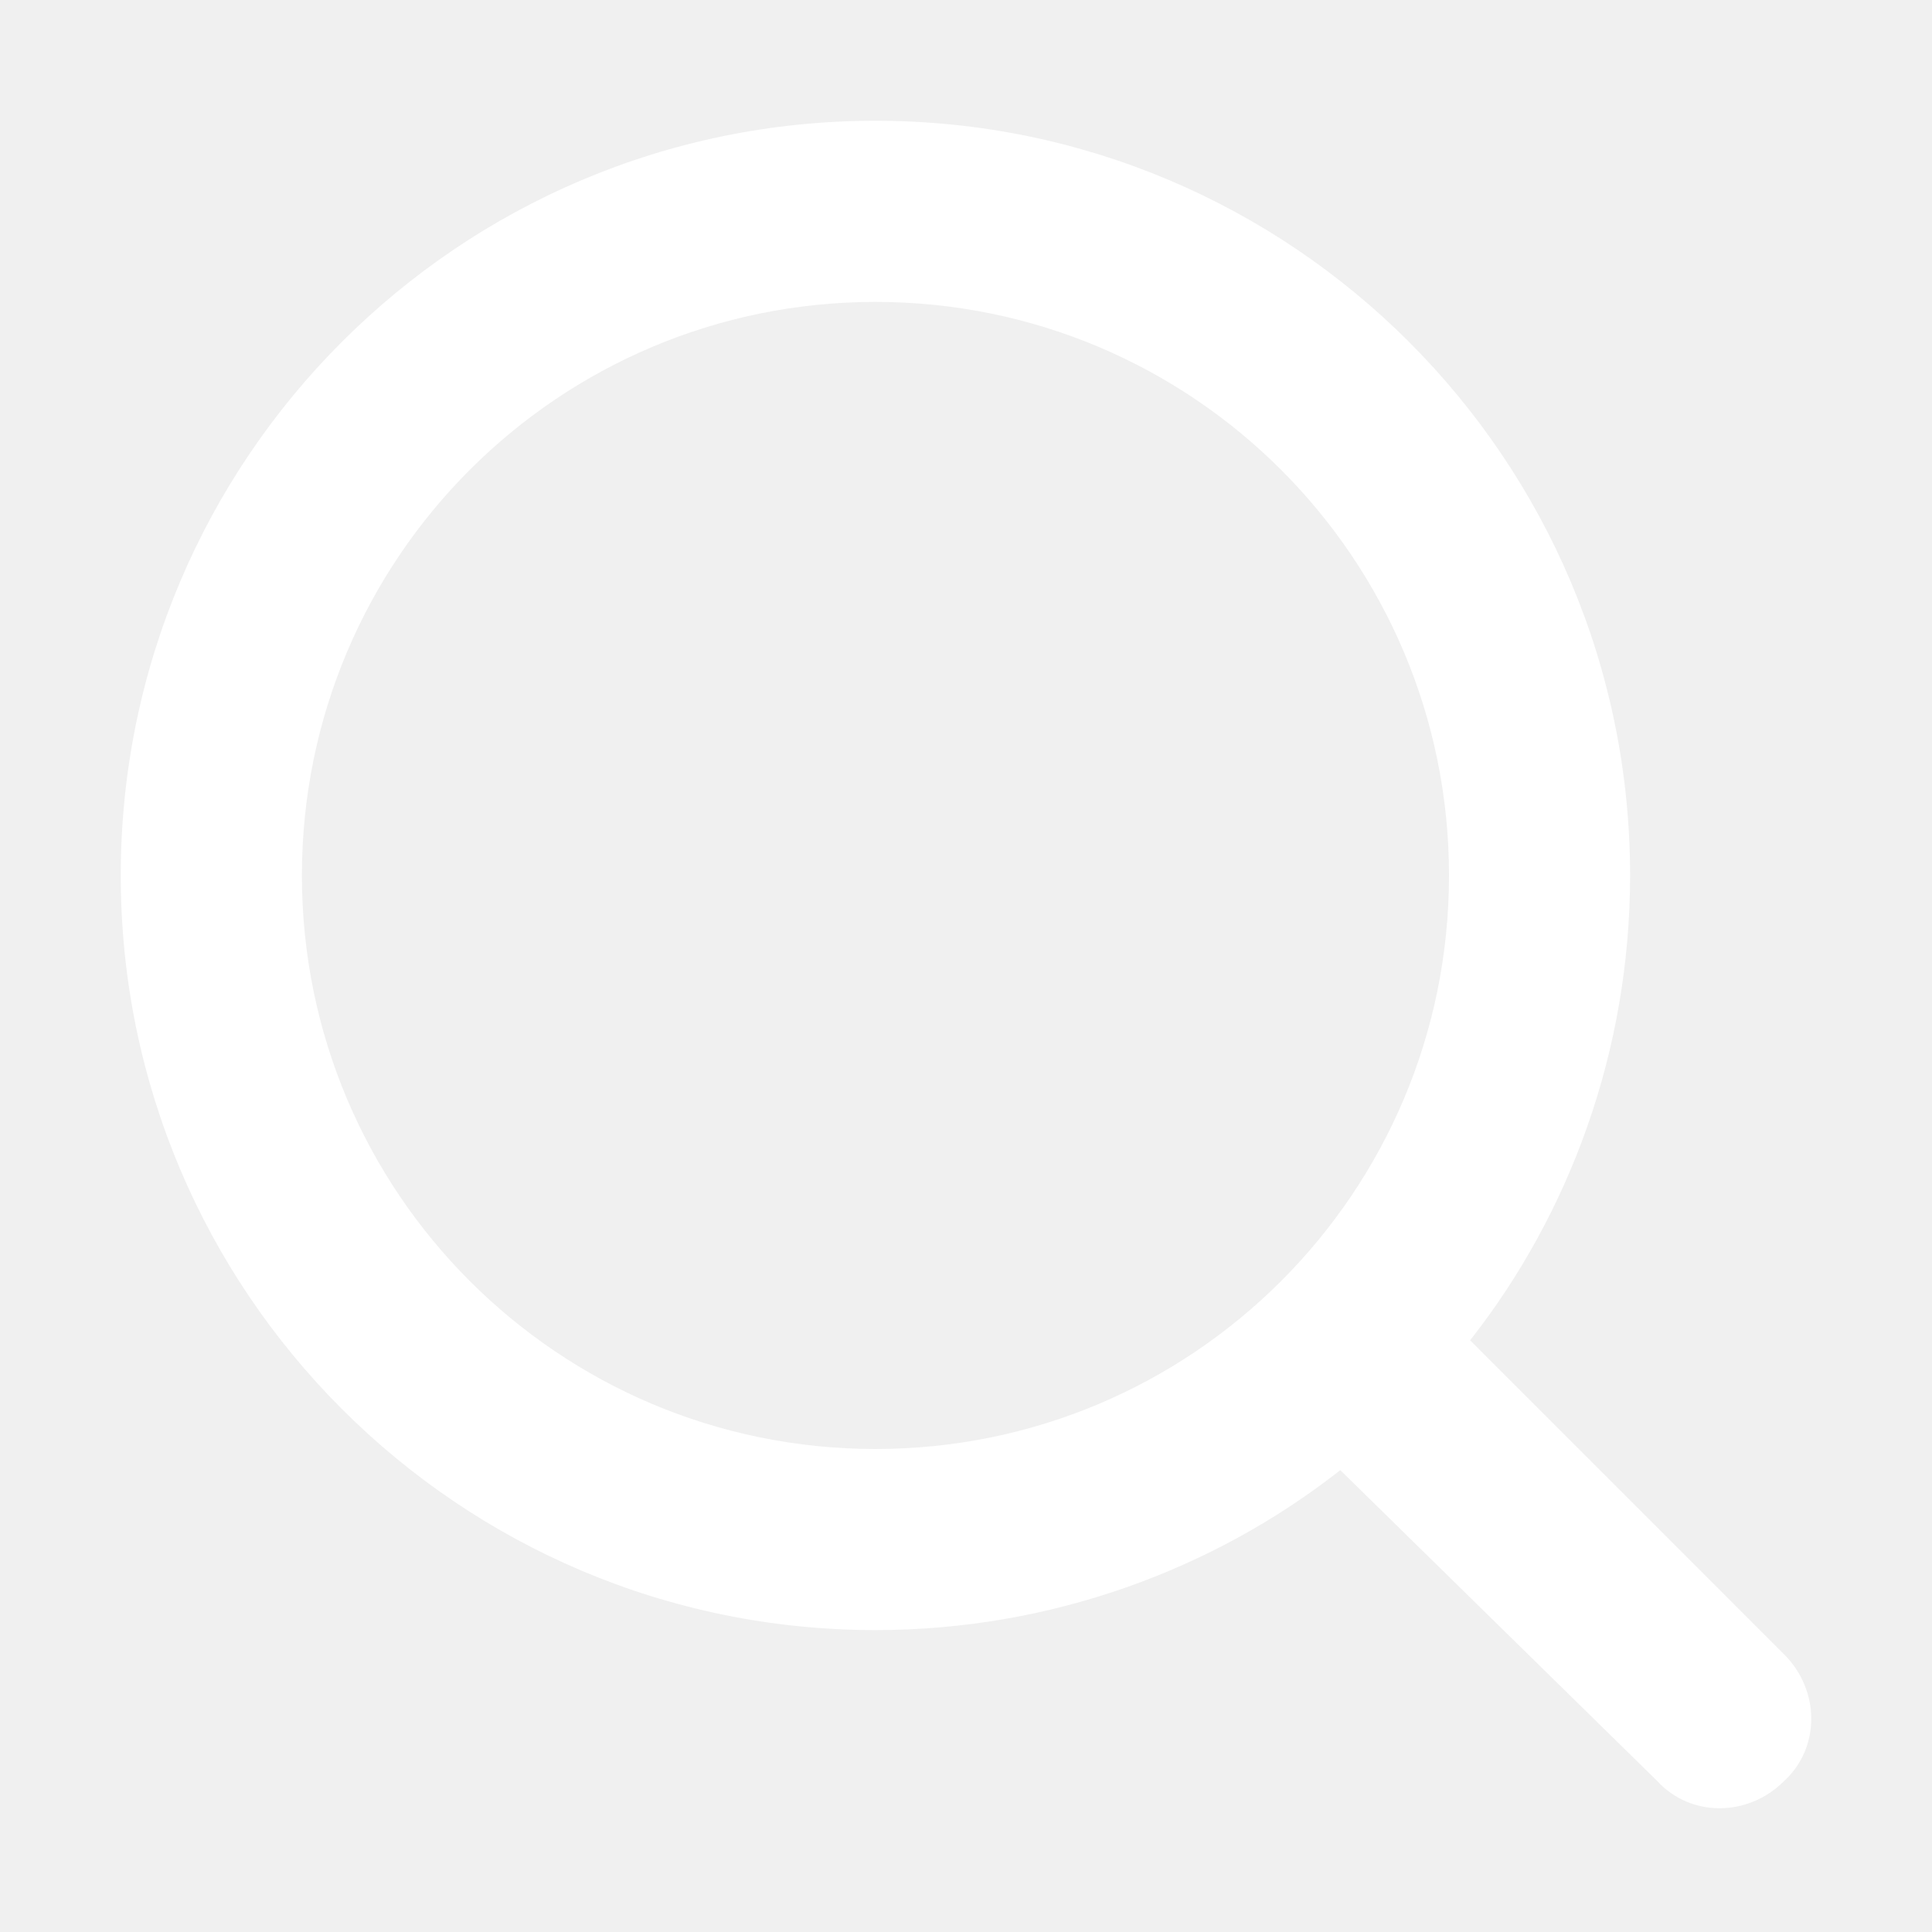
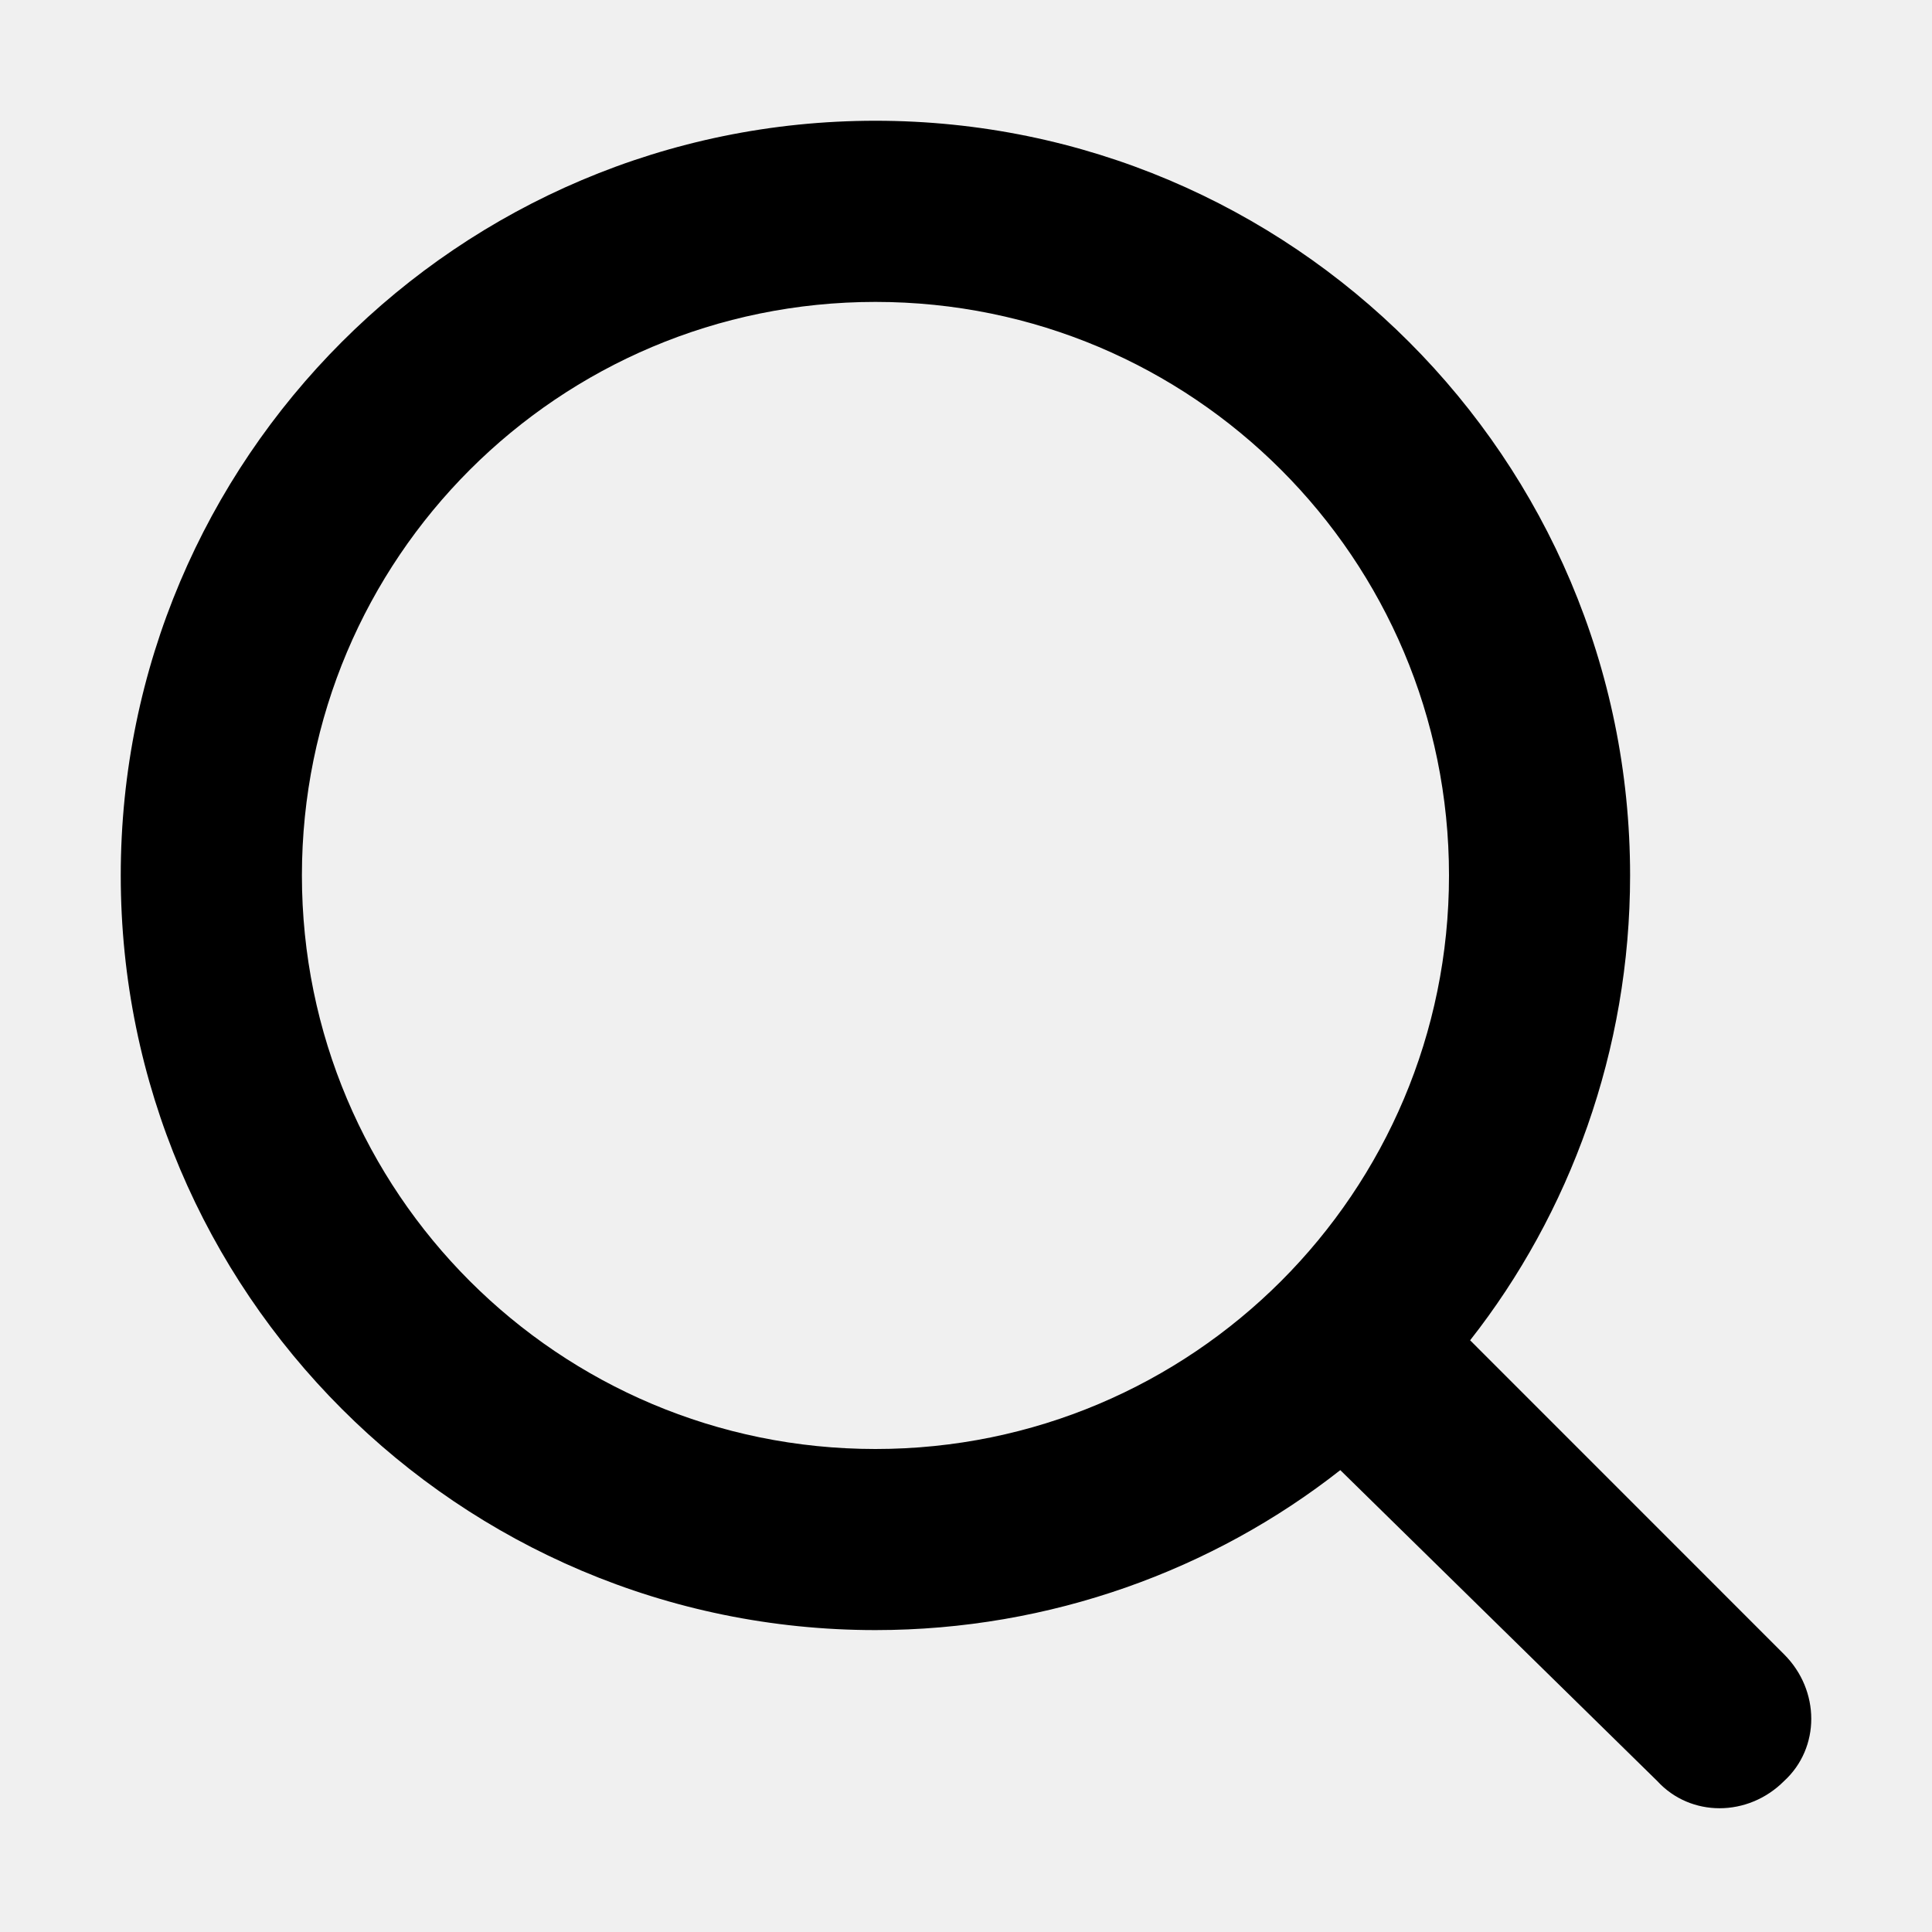
<svg xmlns="http://www.w3.org/2000/svg" width="30" height="30" viewBox="0 0 30 30" fill="none">
-   <path d="M22.828 20.812L27.703 25.688C28.266 26.25 28.266 27.141 27.703 27.656C27.141 28.219 26.25 28.219 25.734 27.656L20.812 22.828C18.844 24.375 16.312 25.312 13.594 25.312C7.125 25.312 1.875 20.062 1.875 13.594C1.875 7.125 7.125 1.875 13.594 1.875C20.062 1.875 25.312 7.125 25.312 13.594C25.312 16.312 24.375 18.844 22.828 20.812ZM13.594 22.5C18.516 22.5 22.5 18.516 22.5 13.594C22.5 8.672 18.516 4.688 13.594 4.688C8.672 4.688 4.688 8.672 4.688 13.594C4.688 18.516 8.672 22.5 13.594 22.5Z" fill="white" />
+   <path d="M22.828 20.812L27.703 25.688C28.266 26.25 28.266 27.141 27.703 27.656C27.141 28.219 26.25 28.219 25.734 27.656L20.812 22.828C18.844 24.375 16.312 25.312 13.594 25.312C7.125 25.312 1.875 20.062 1.875 13.594C1.875 7.125 7.125 1.875 13.594 1.875C20.062 1.875 25.312 7.125 25.312 13.594C25.312 16.312 24.375 18.844 22.828 20.812ZM13.594 22.5C18.516 22.5 22.5 18.516 22.5 13.594C22.5 8.672 18.516 4.688 13.594 4.688C8.672 4.688 4.688 8.672 4.688 13.594C4.688 18.516 8.672 22.5 13.594 22.5Z" fill="currentColor" />
</svg>
